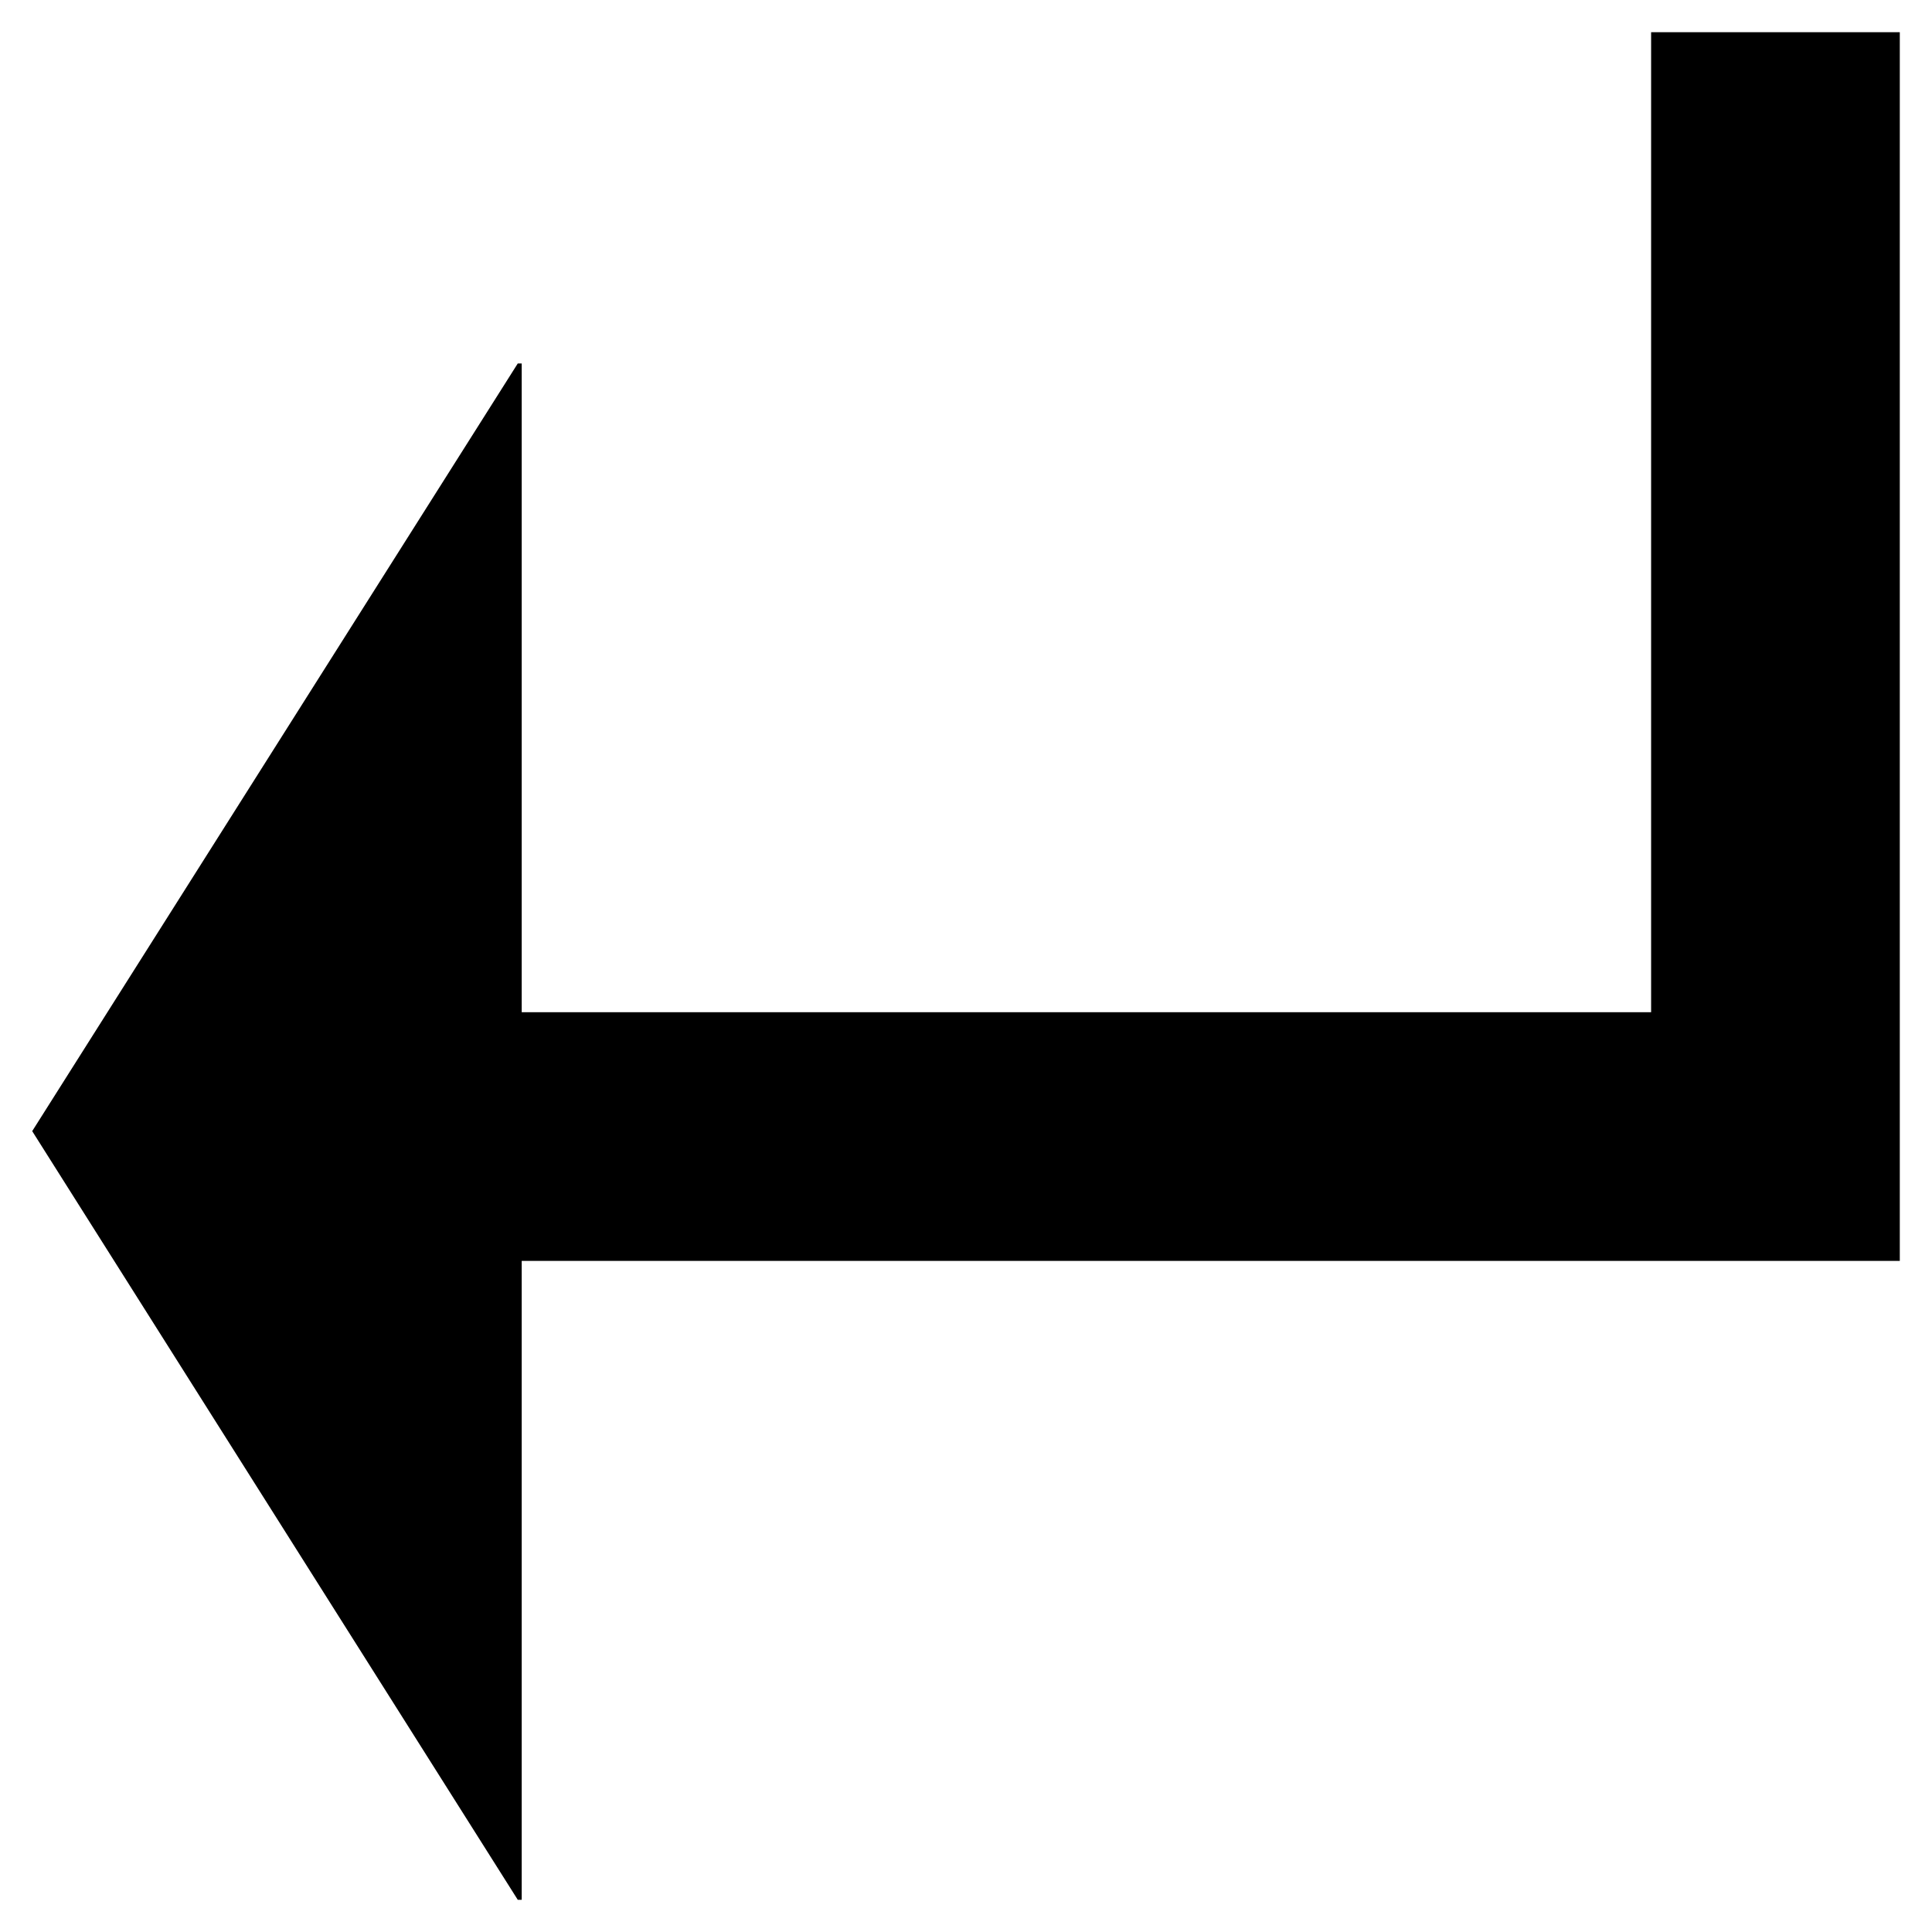
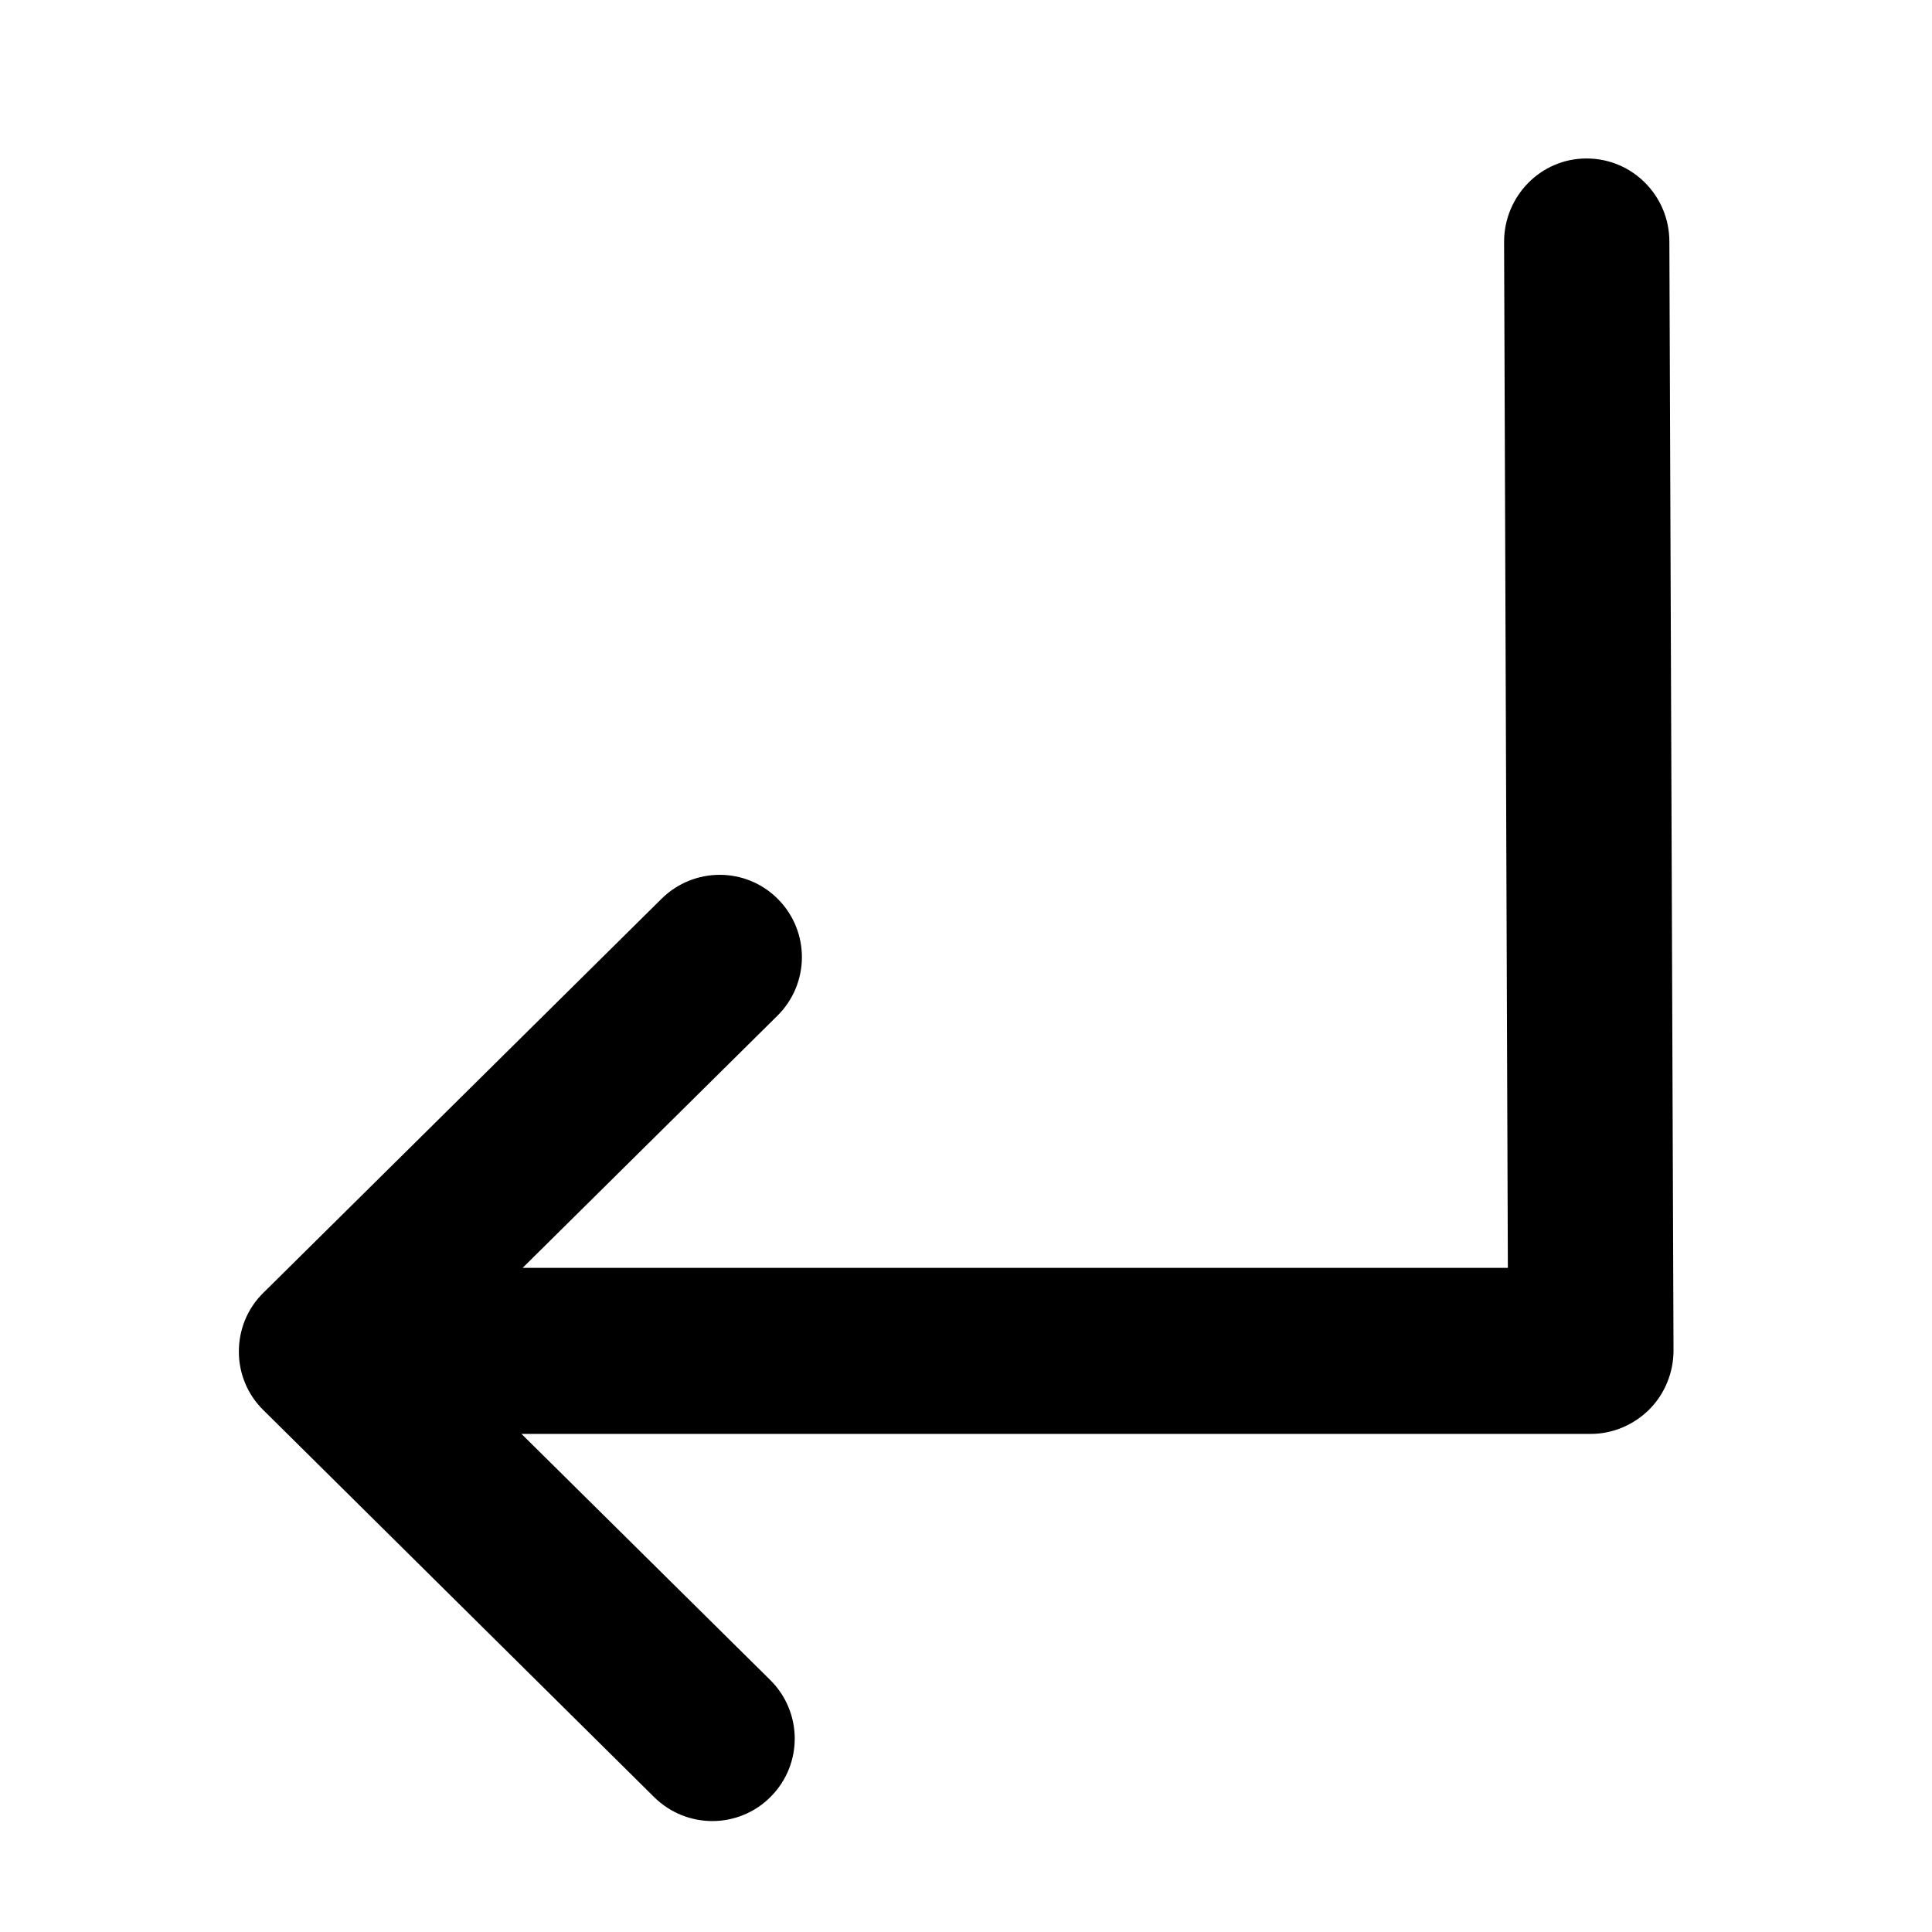
- <svg xmlns="http://www.w3.org/2000/svg" version="1.1" id="Layer_1" x="0px" y="0px" width="300px" height="300px" viewBox="0 0 300 300" style="enable-background:new 0 0 300 300;" xml:space="preserve">
-   <path d="M295,5h-38.616v152.173H81.011V56.437h-0.611L5,175.642L80.399,295h0.611v-99.211H295V5z" />
-   <g id="Restricted">
- </g>
-   <g id="Help">
- </g>
+ <svg xmlns="http://www.w3.org/2000/svg" version="1.1" id="Layer_1" x="0px" y="0px" viewBox="0 0 512 512" enable-background="new 0 0 512 512" xml:space="preserve">
+   <path d="M442.4,64c0-12.1-9.8-22-21.9-22c0,0,0,0-0.1,0c-12.1,0-21.8,10-21.8,22.1l1,271.9H138.5l67.5-66.8  c8.6-8.5,8.7-22.3,0.2-30.9c-8.5-8.6-22.3-8.6-30.9-0.1L69.8,342.6c-4.2,4.1-6.5,9.7-6.5,15.6c0,5.8,2.3,11.4,6.5,15.5l103.6,102.6  c4.3,4.2,9.8,6.3,15.4,6.3c5.6,0,11.3-2.2,15.5-6.5c8.5-8.6,8.4-22.4-0.2-30.9L138.2,380h283.4c5.8,0,11.4-2.4,15.5-6.5  c4.1-4.1,6.4-9.8,6.4-15.6L442.4,64z" />
</svg>
